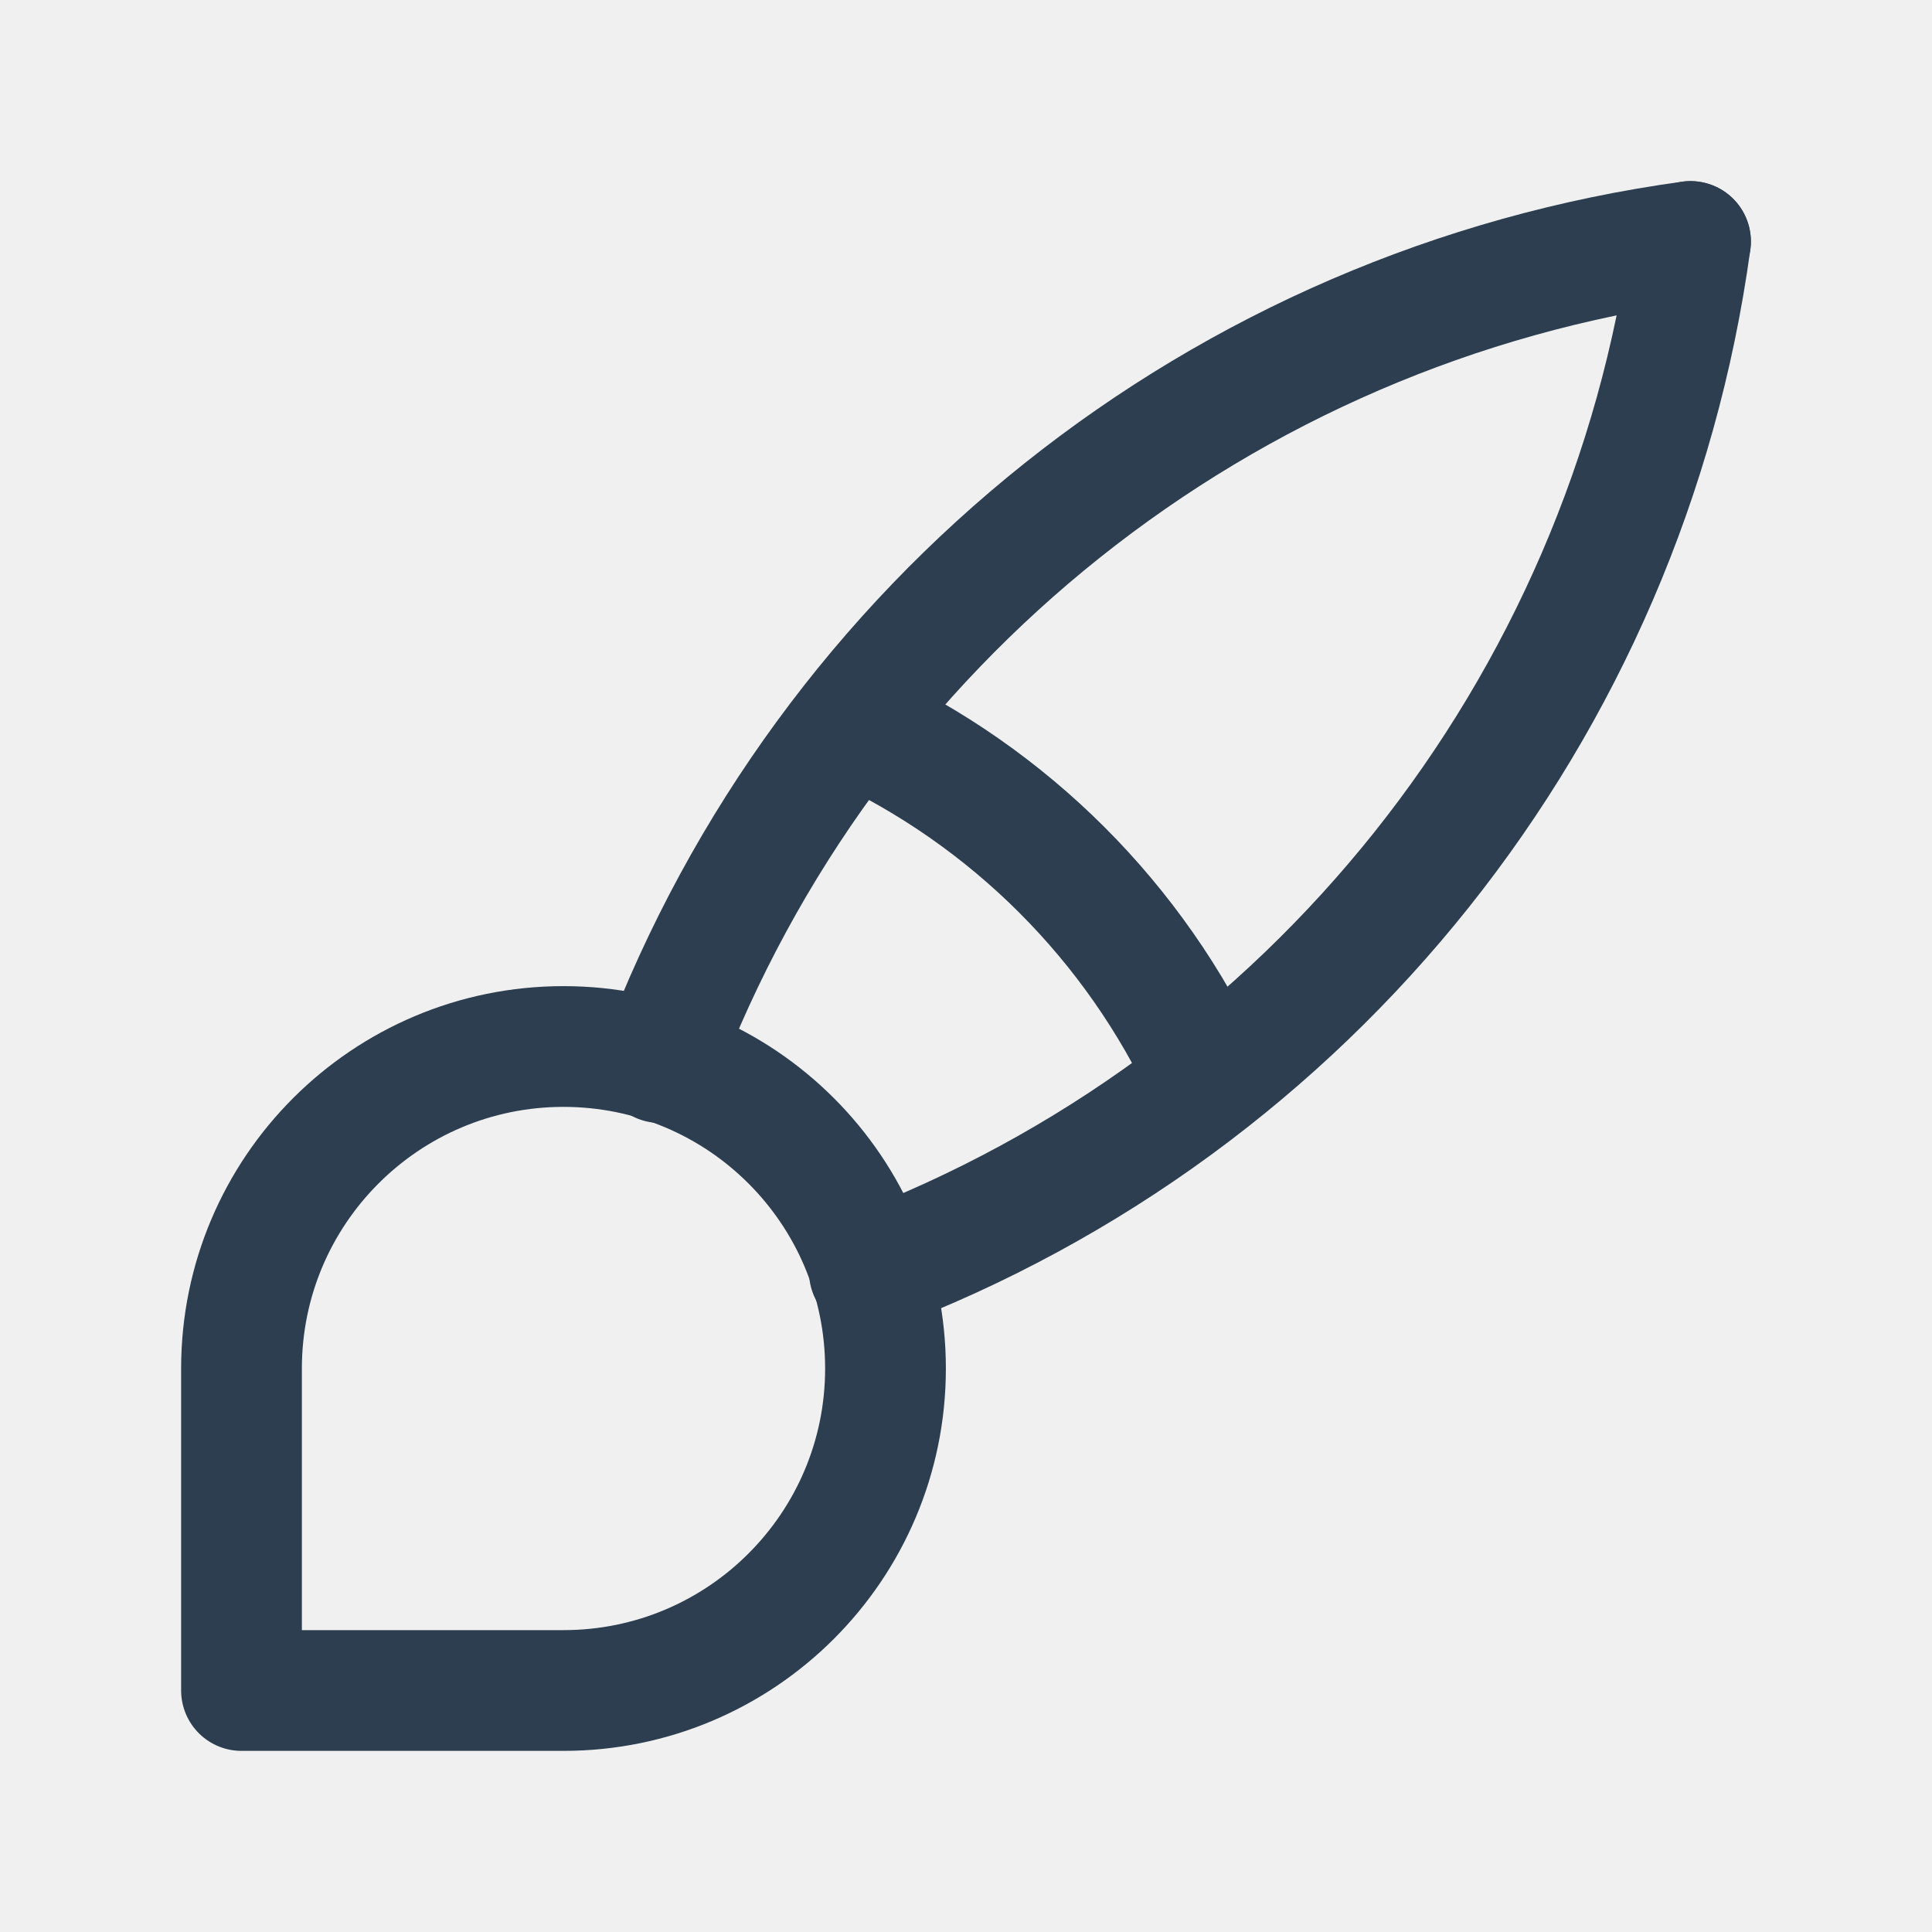
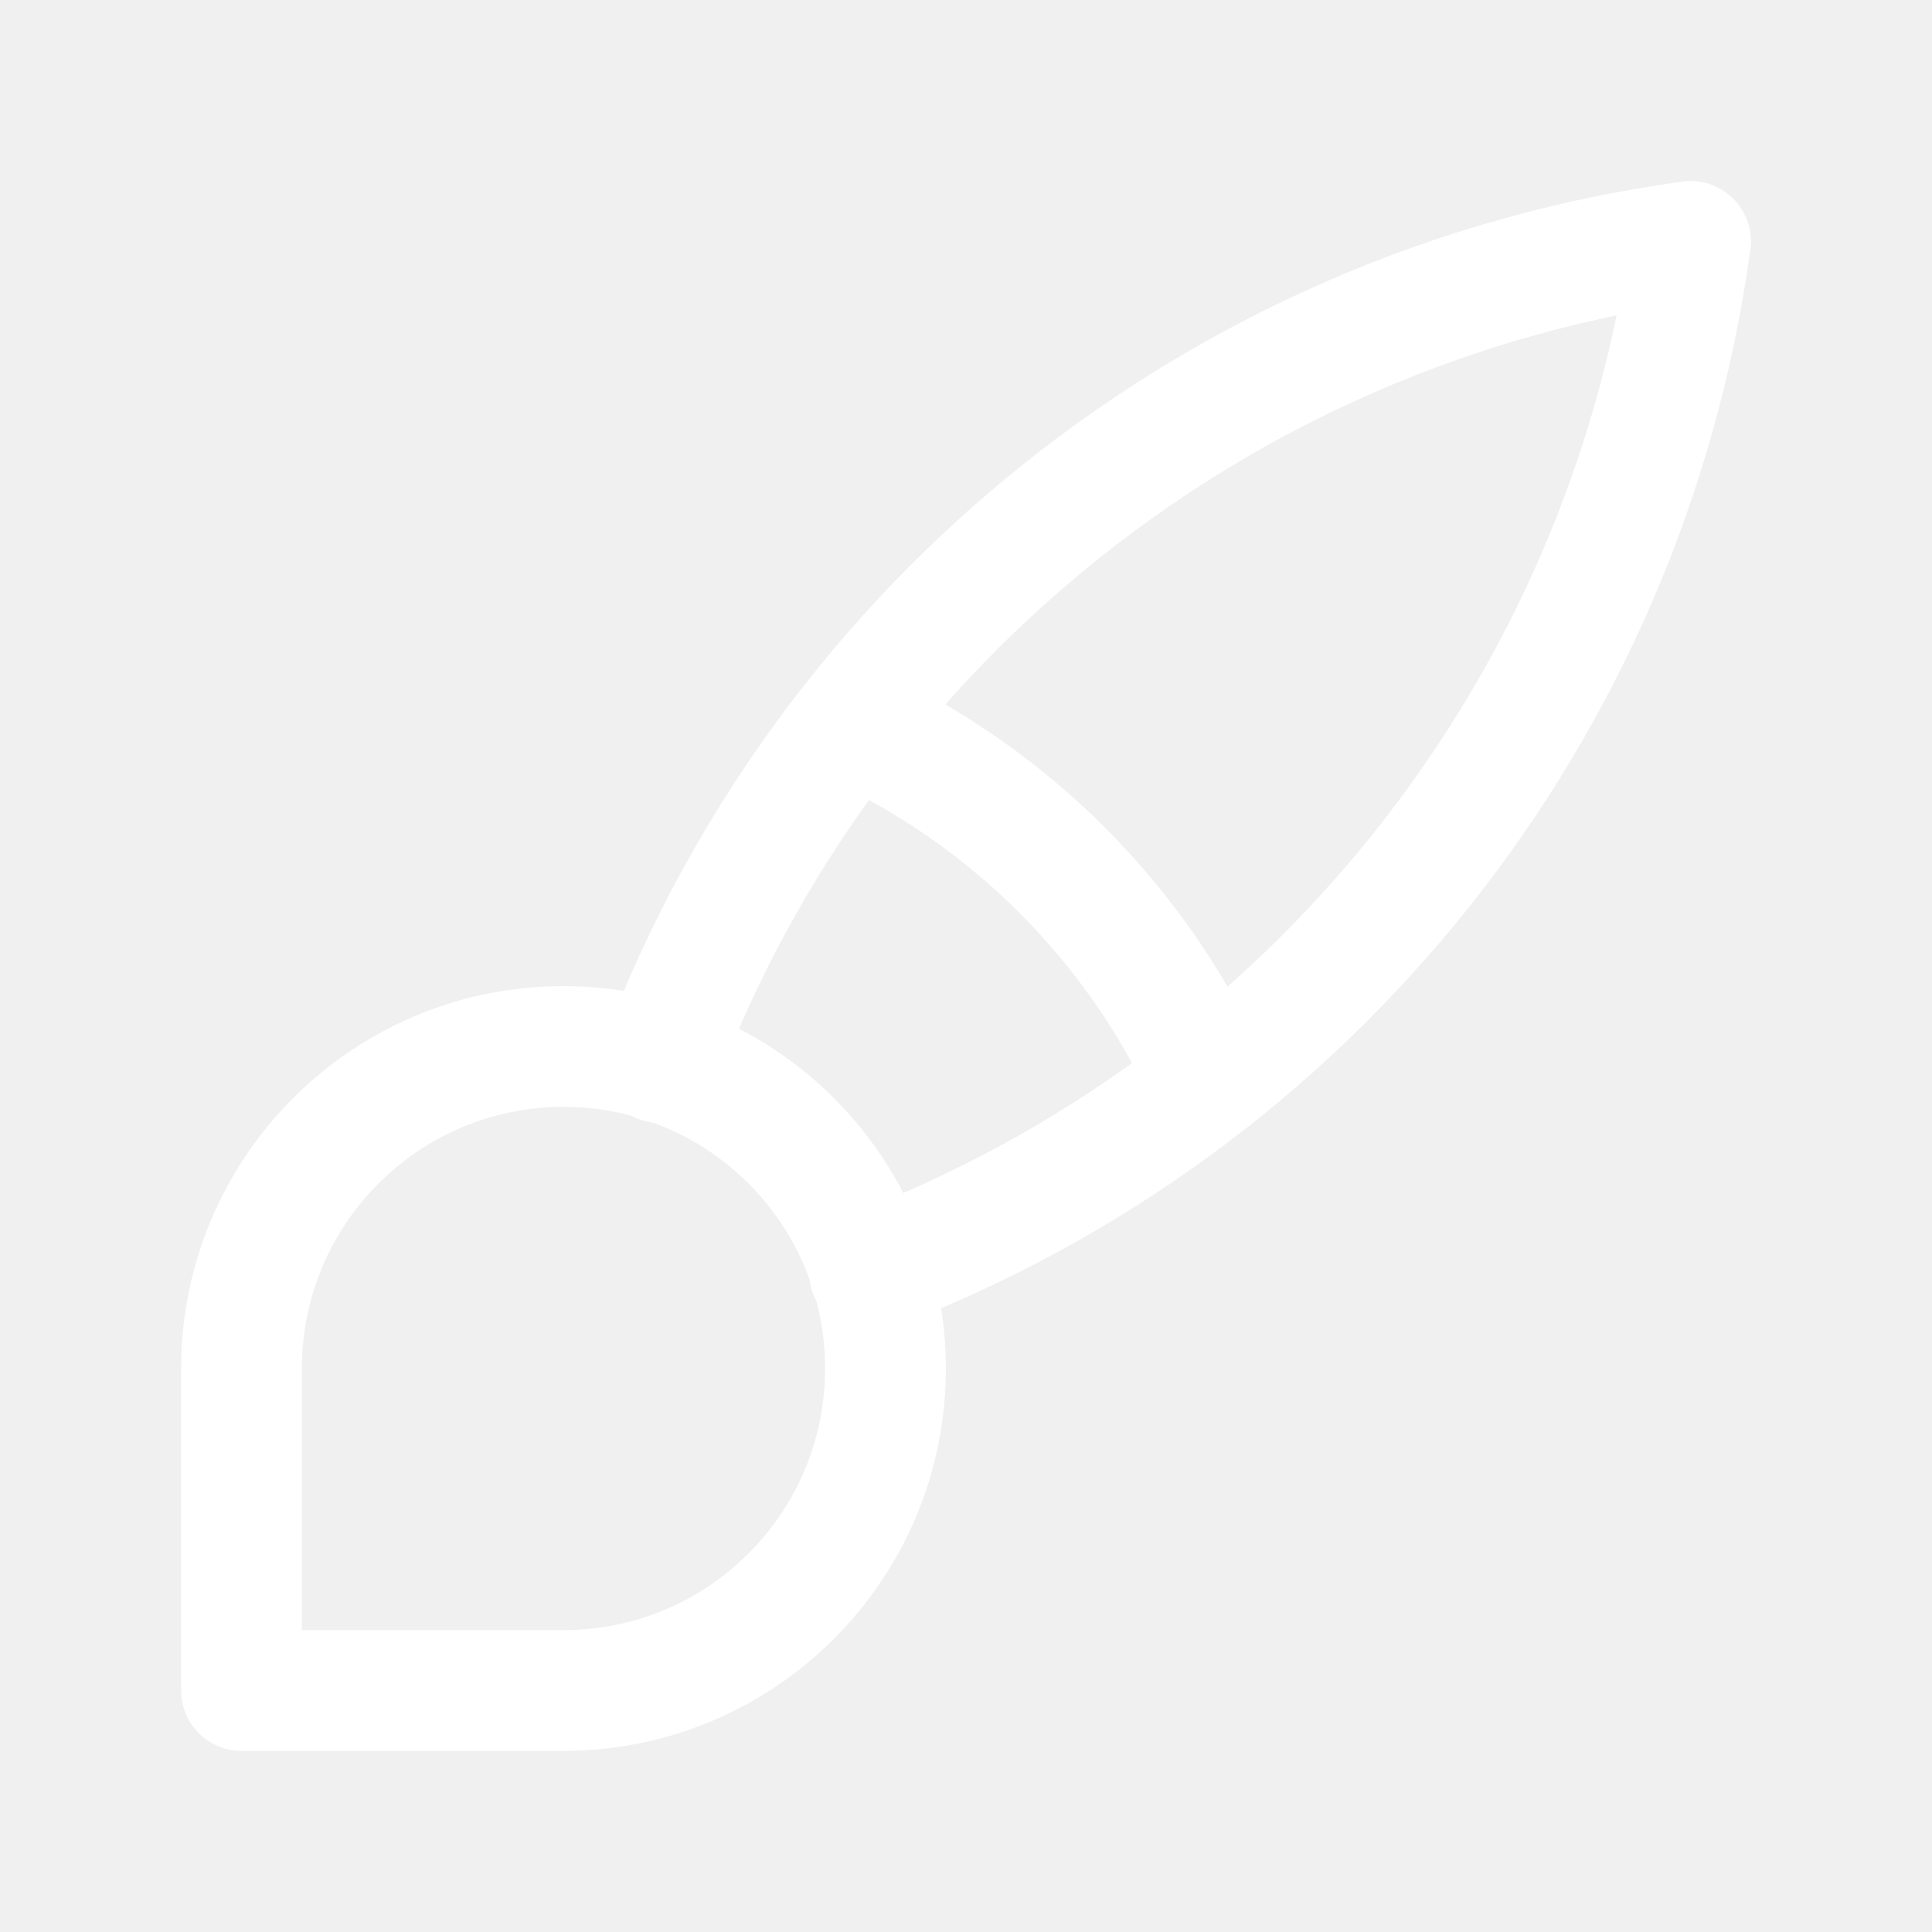
- <svg xmlns="http://www.w3.org/2000/svg" class="icon icon-tabler icon-tabler-brush" width="44" height="44" viewBox="0 0 24 24" stroke-width="1.5" stroke="#2c3e50" fill="none" stroke-linecap="round" stroke-linejoin="round">
+ <svg xmlns="http://www.w3.org/2000/svg" class="icon icon-tabler icon-tabler-brush" width="44" height="44" viewBox="0 0 24 24" stroke-width="1.5" stroke="#fff" fill="none" stroke-linecap="round" stroke-linejoin="round">
  <path stroke="none" d="M0 0h24v24H0z" fill="none" />
  <path d="M3 21v-4a4 4 0 1 1 4 4h-4" />
  <path d="M21 3a16 16 0 0 0 -12.8 10.2" />
  <path d="M21 3a16 16 0 0 1 -10.2 12.8" />
  <path d="M10.6 9a9 9 0 0 1 4.4 4.4" />
</svg>
